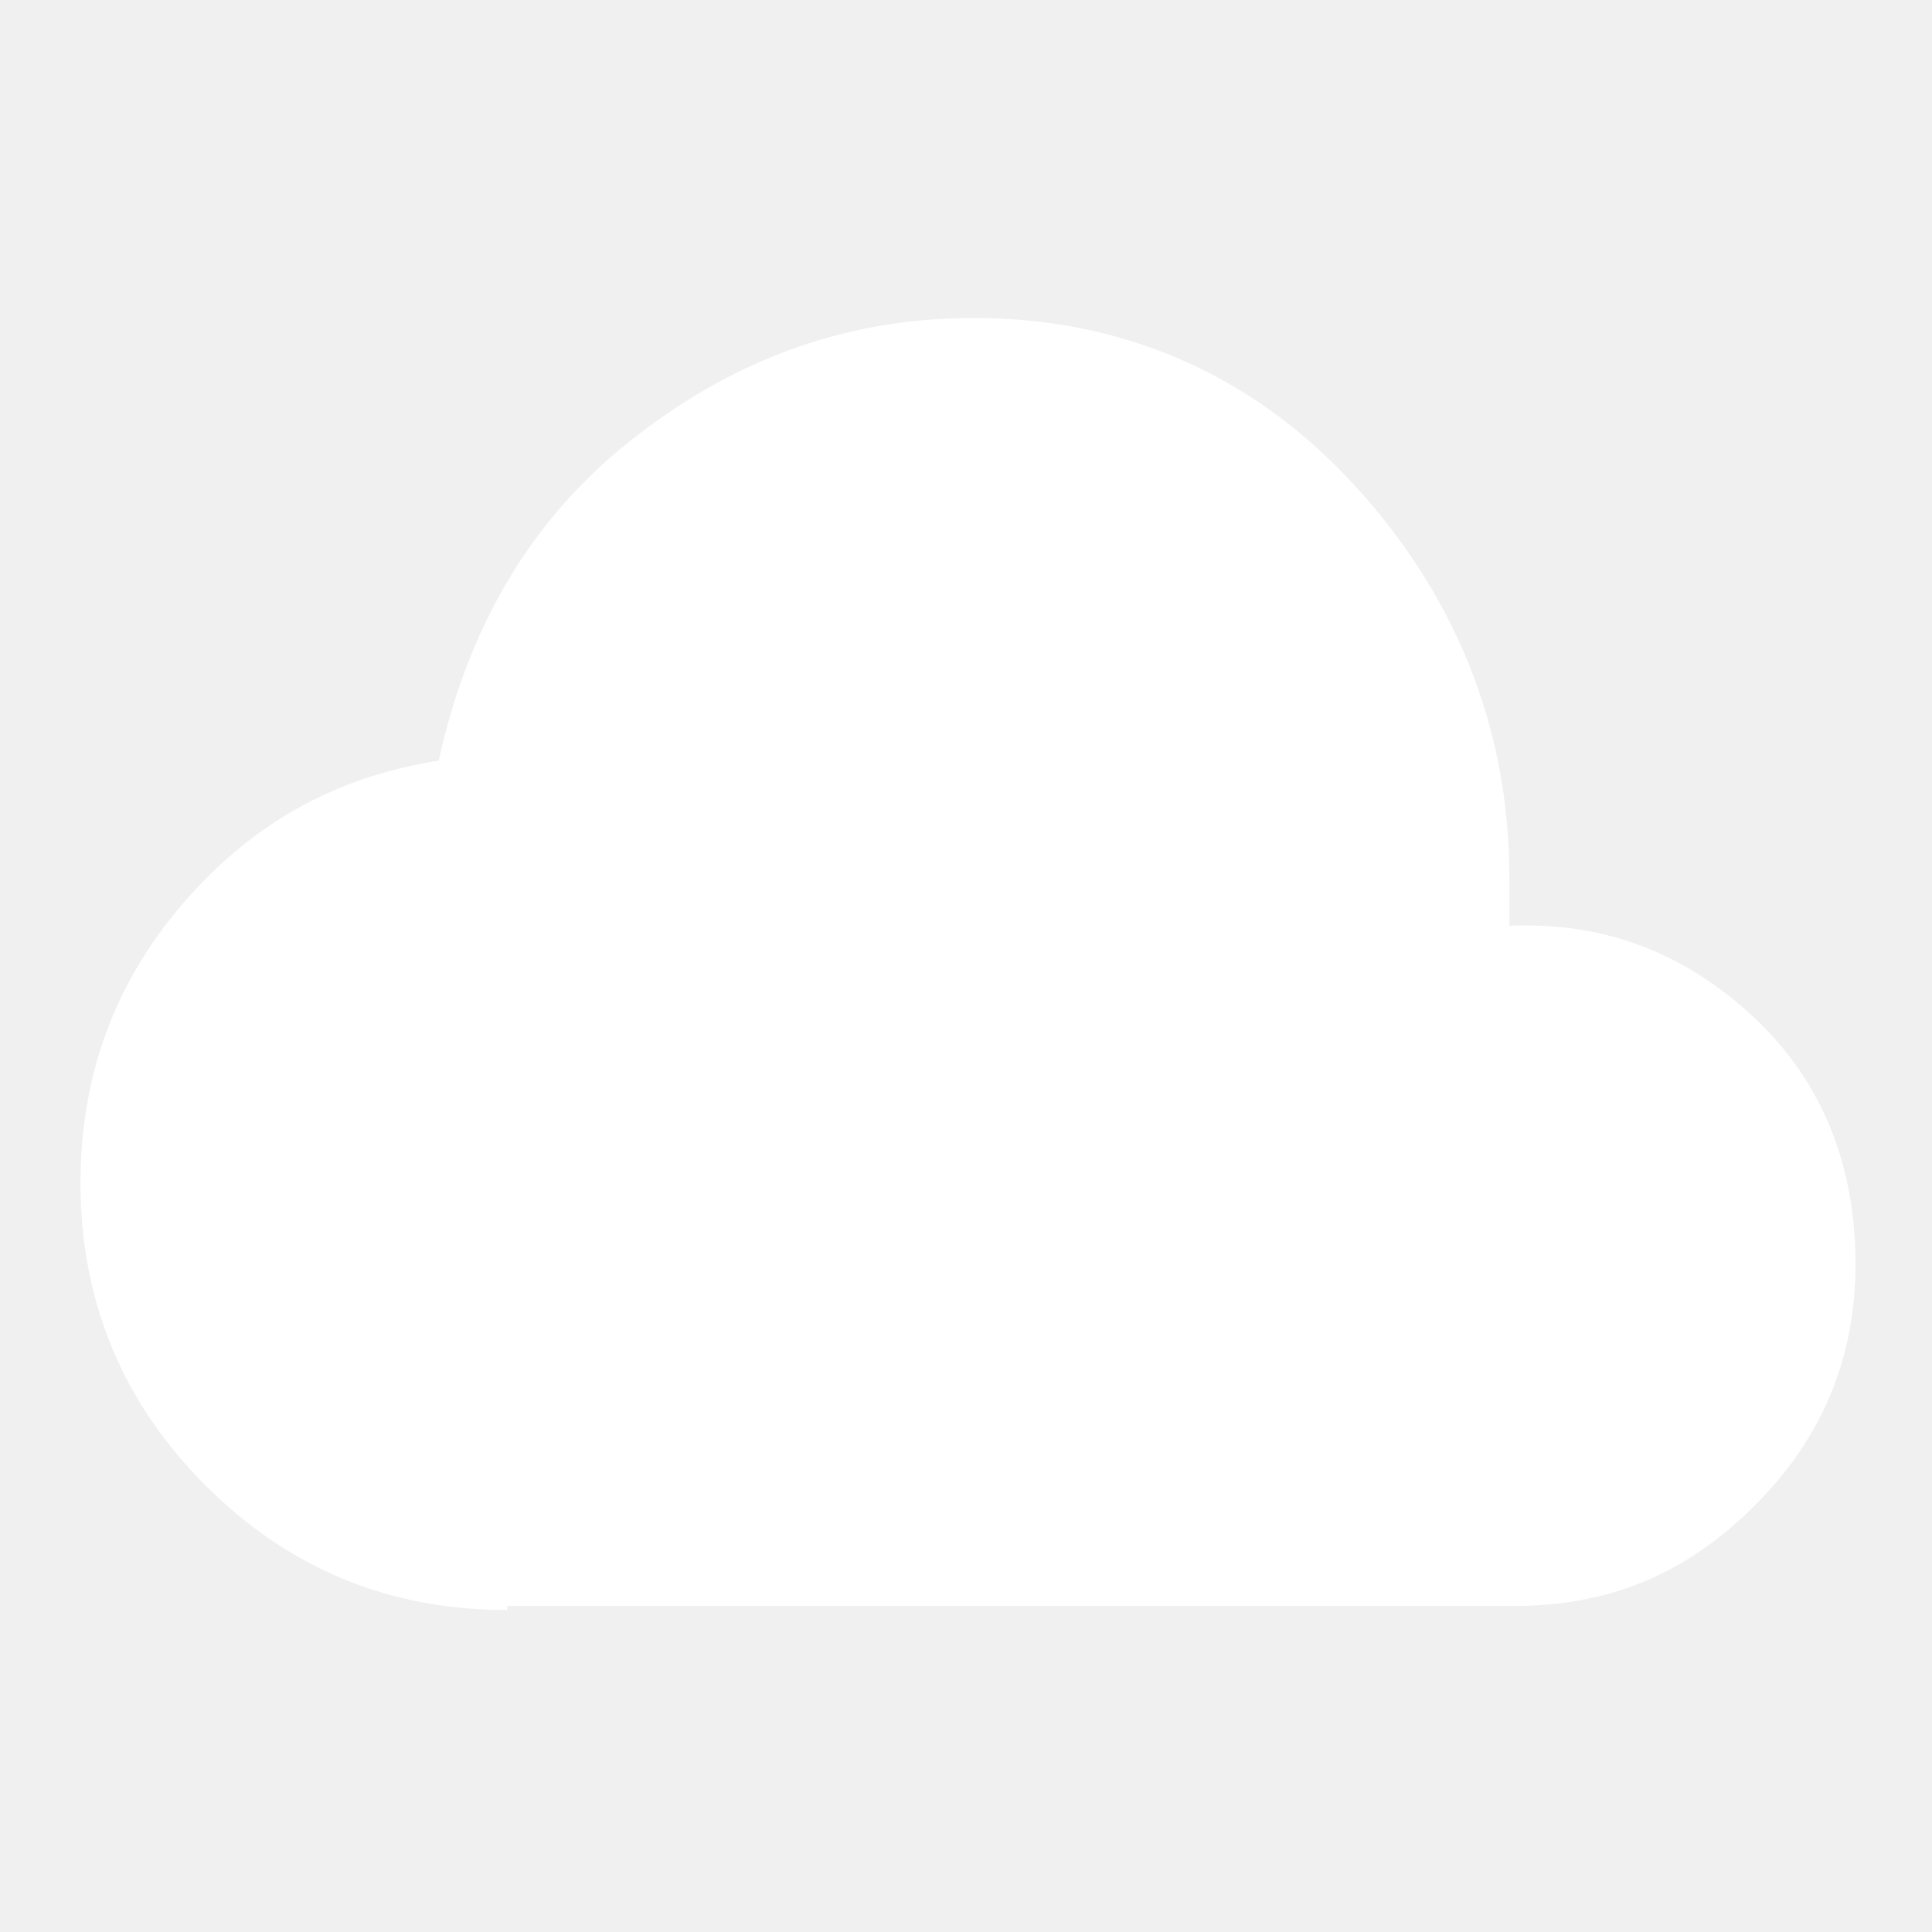
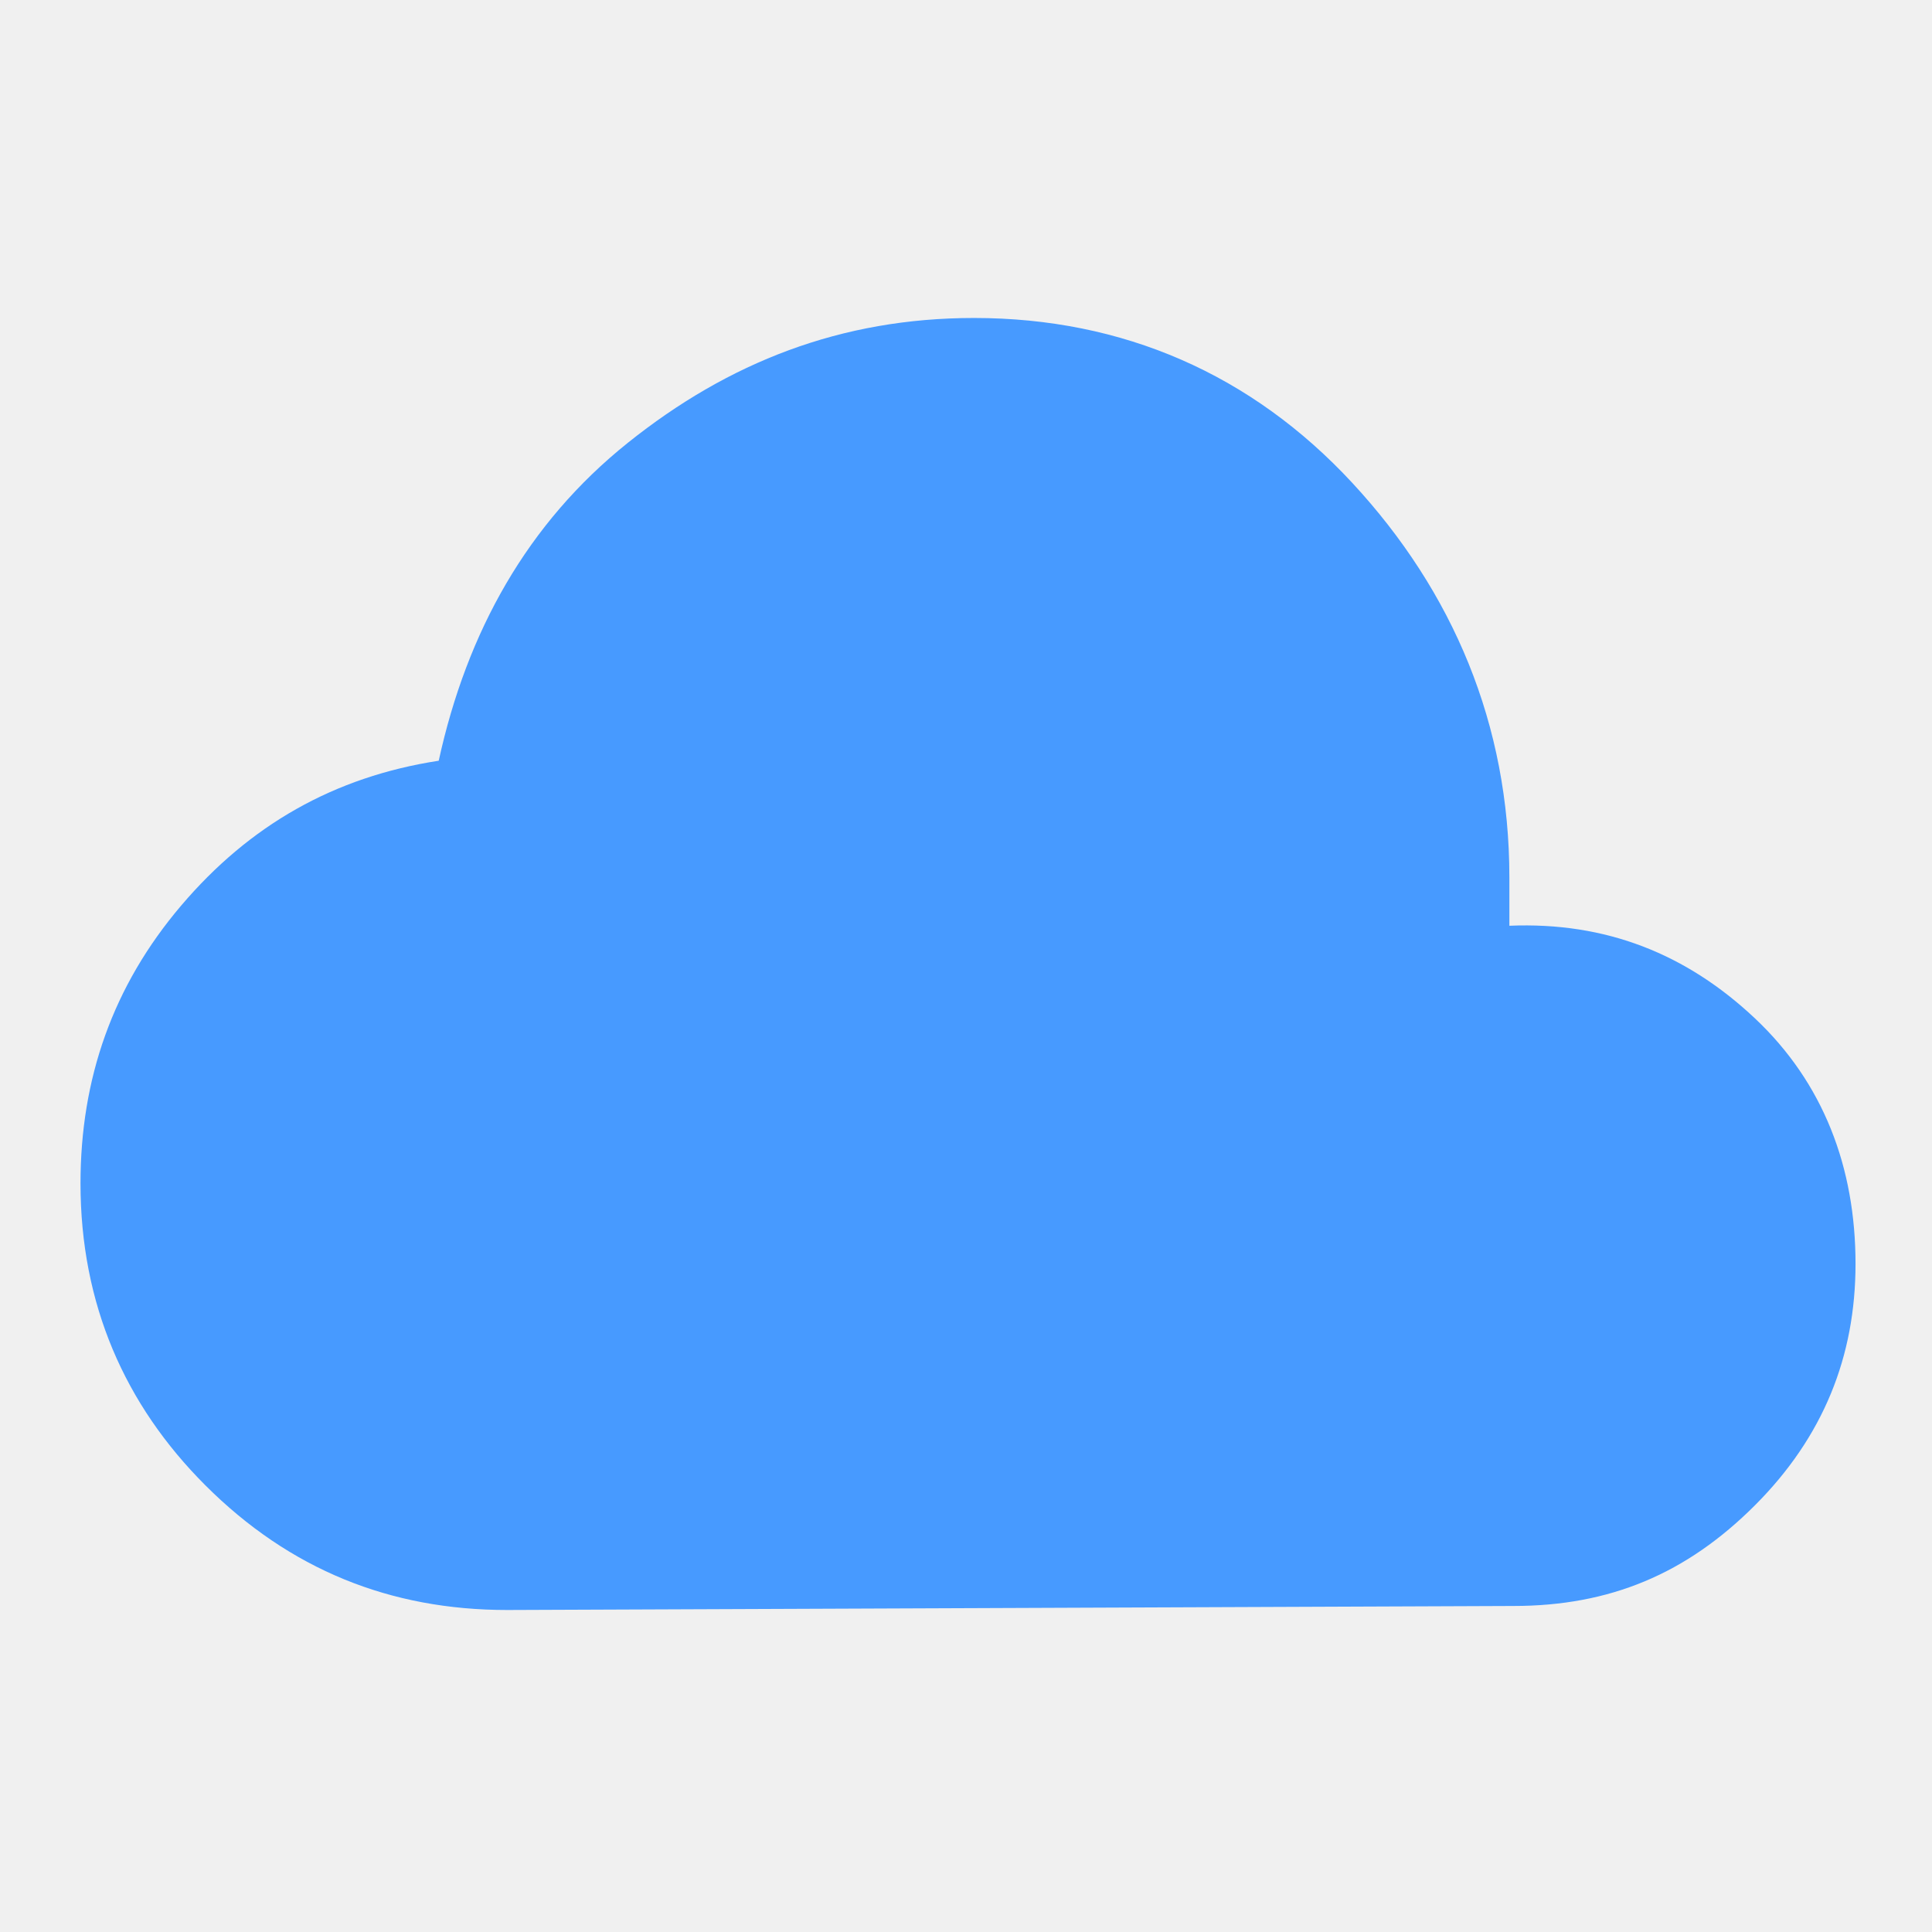
<svg xmlns="http://www.w3.org/2000/svg" version="1.1" id="Layer_1" x="0px" y="0px" viewBox="0 0 48 48" style="enable-background:new 0 0 48 48;" xml:space="preserve">
  <style type="text/css">
- 	.st0{fill:#FFFFFF;}
+ 	.st0{fill:#479AFF;}
</style>
-   <path class="st0" d="M12.6,40c-2.9,0-5.4-1-7.5-3.1c-2-2-3.1-4.5-3.1-7.5c0-2.6,0.8-4.9,2.5-6.9s3.8-3.2,6.4-3.6  c0.7-3.2,2.2-5.9,4.7-7.9s5.3-3.1,8.6-3.1c3.7,0,6.9,1.4,9.4,4.1s3.9,6,3.9,9.8v1.2c2.4-0.1,4.4,0.7,6.1,2.3  c1.7,1.6,2.5,3.7,2.5,6.1c0,2.3-0.8,4.3-2.5,6s-3.6,2.5-6,2.5H12.6z" />
+   <path class="st0" d="M12.6,40c-2.9,0-5.4-1-7.5-3.1c-2-2-3.1-4.5-3.1-7.5c0-2.6,0.8-4.9,2.5-6.9s3.8-3.2,6.4-3.6  c0.7-3.2,2.2-5.9,4.7-7.9s5.3-3.1,8.6-3.1c3.7,0,6.9,1.4,9.4,4.1s3.9,6,3.9,9.8V23c2.4-0.1,4.4,0.7,6.1,2.3c1.7,1.6,2.5,3.7,2.5,6.1  c0,2.3-0.8,4.3-2.5,6s-3.6,2.5-6,2.5L12.6,40L12.6,40z" />
</svg>
